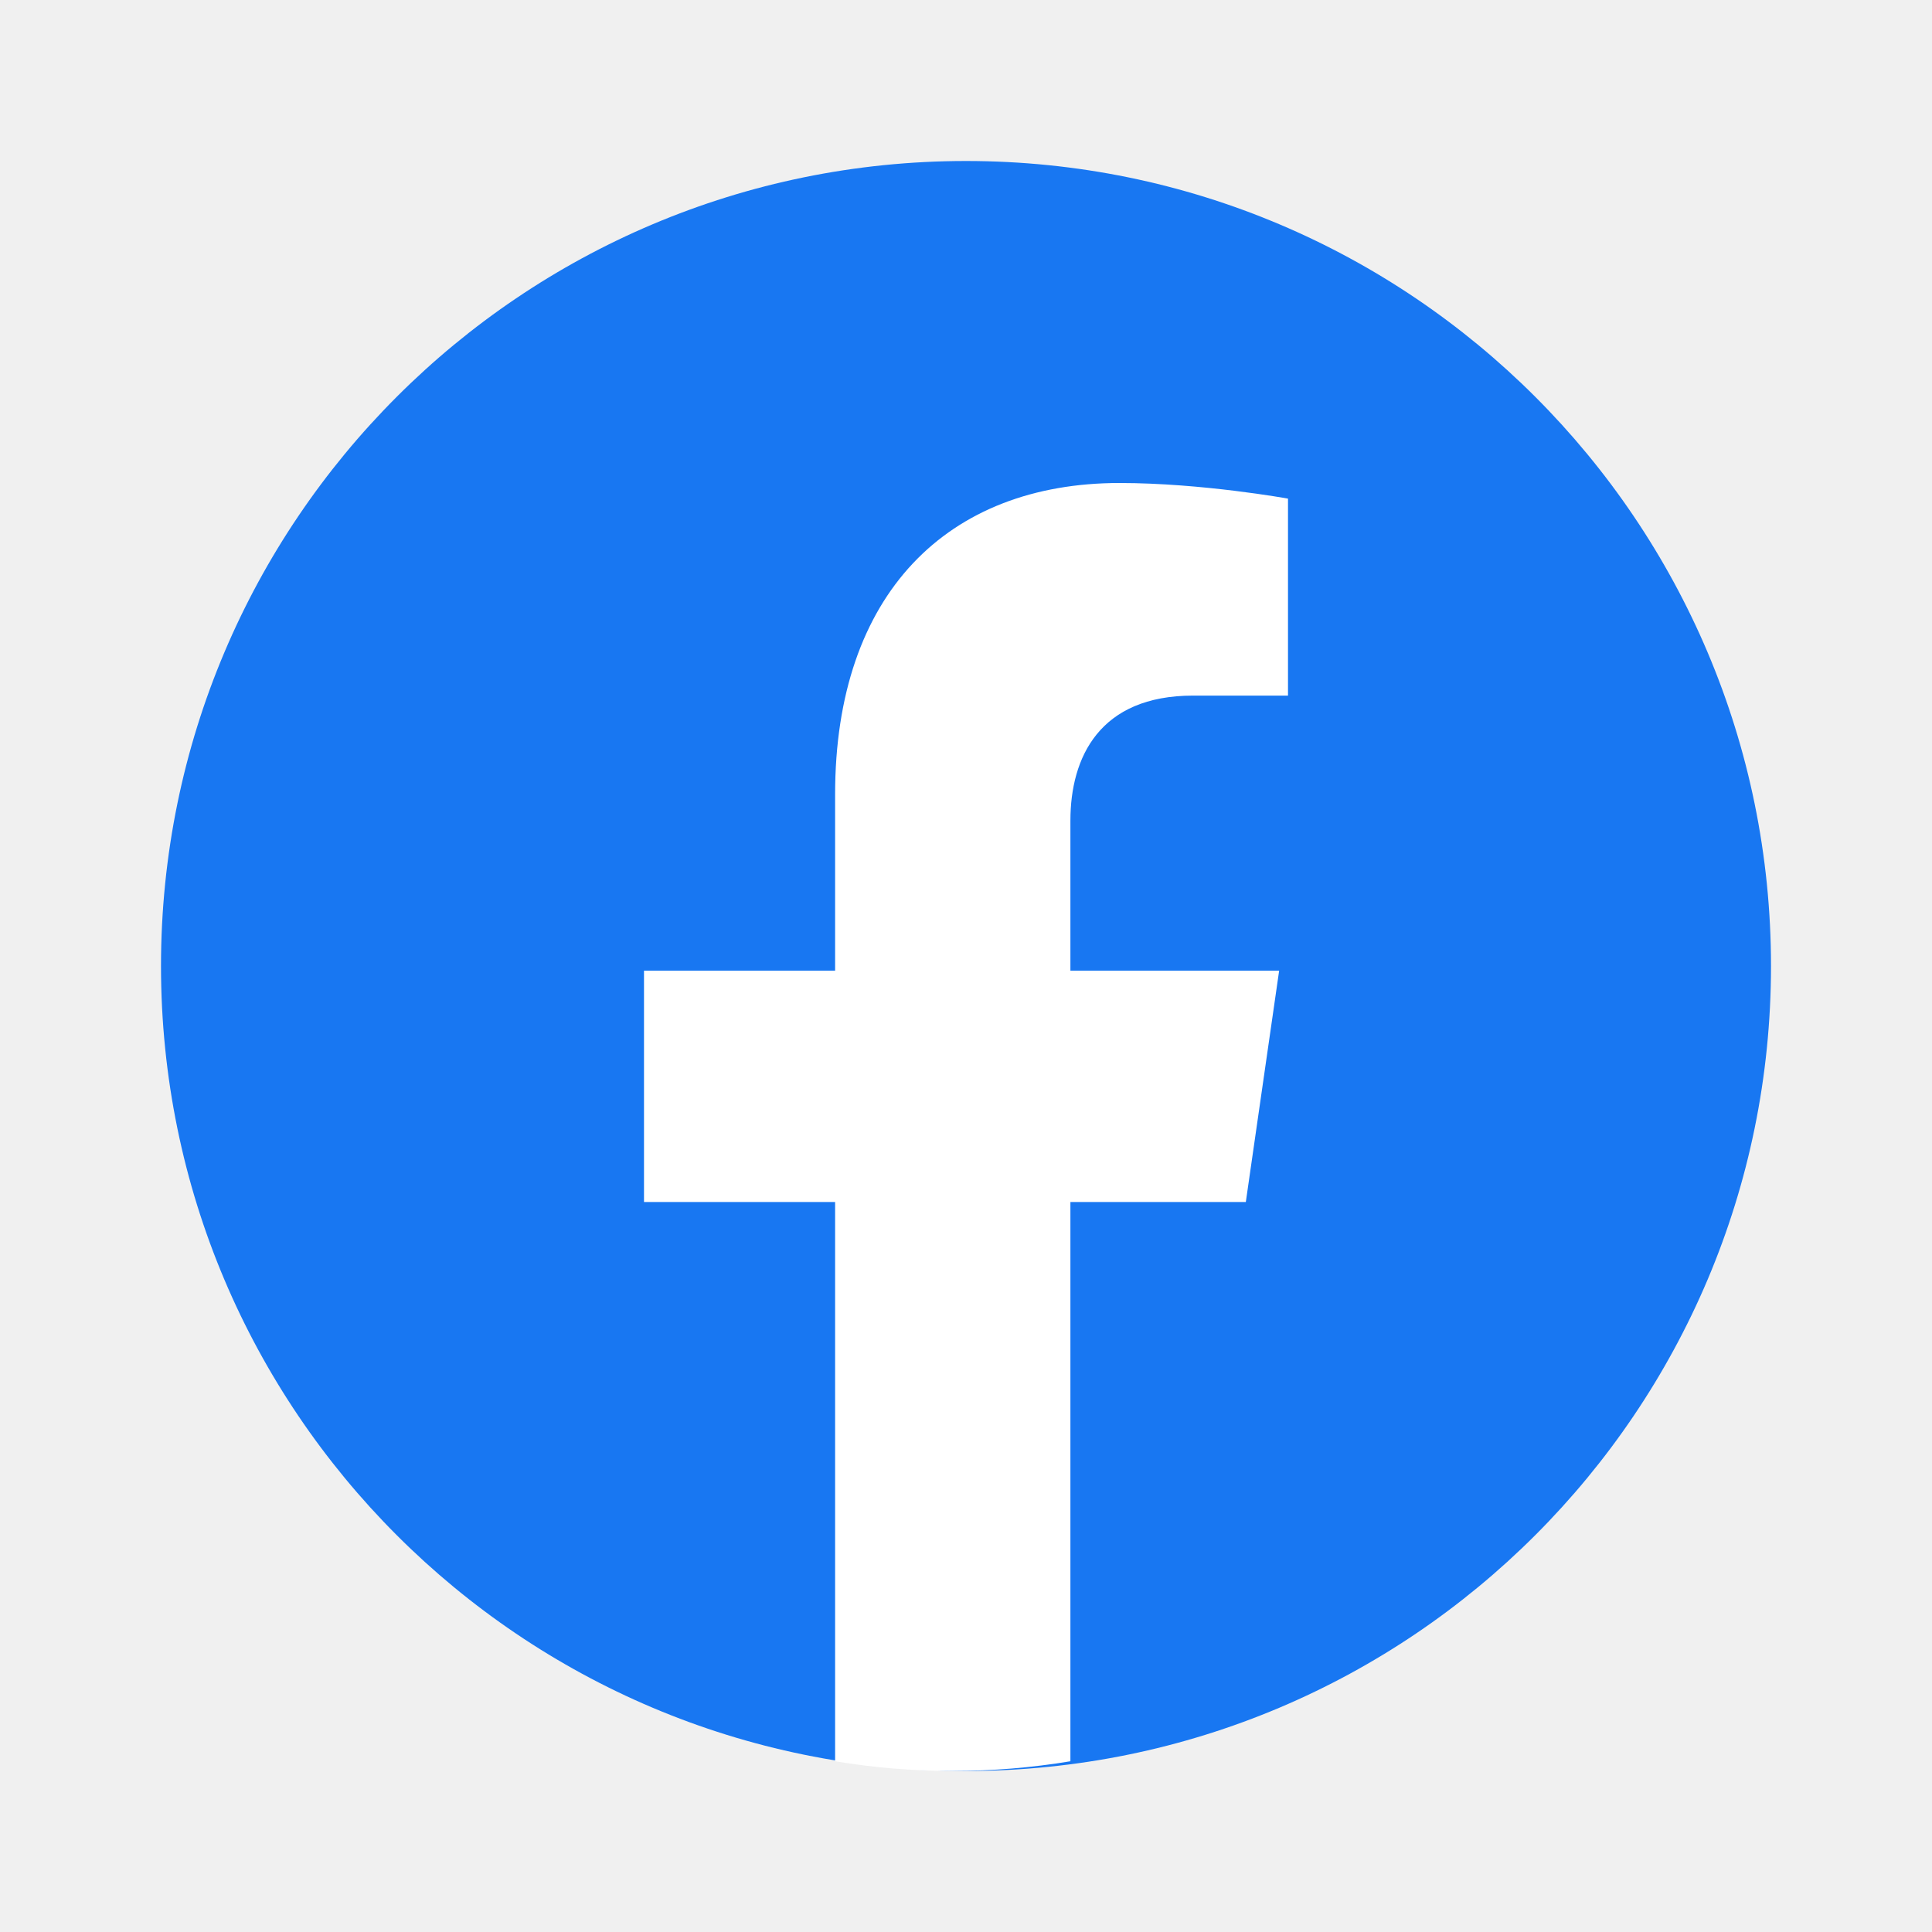
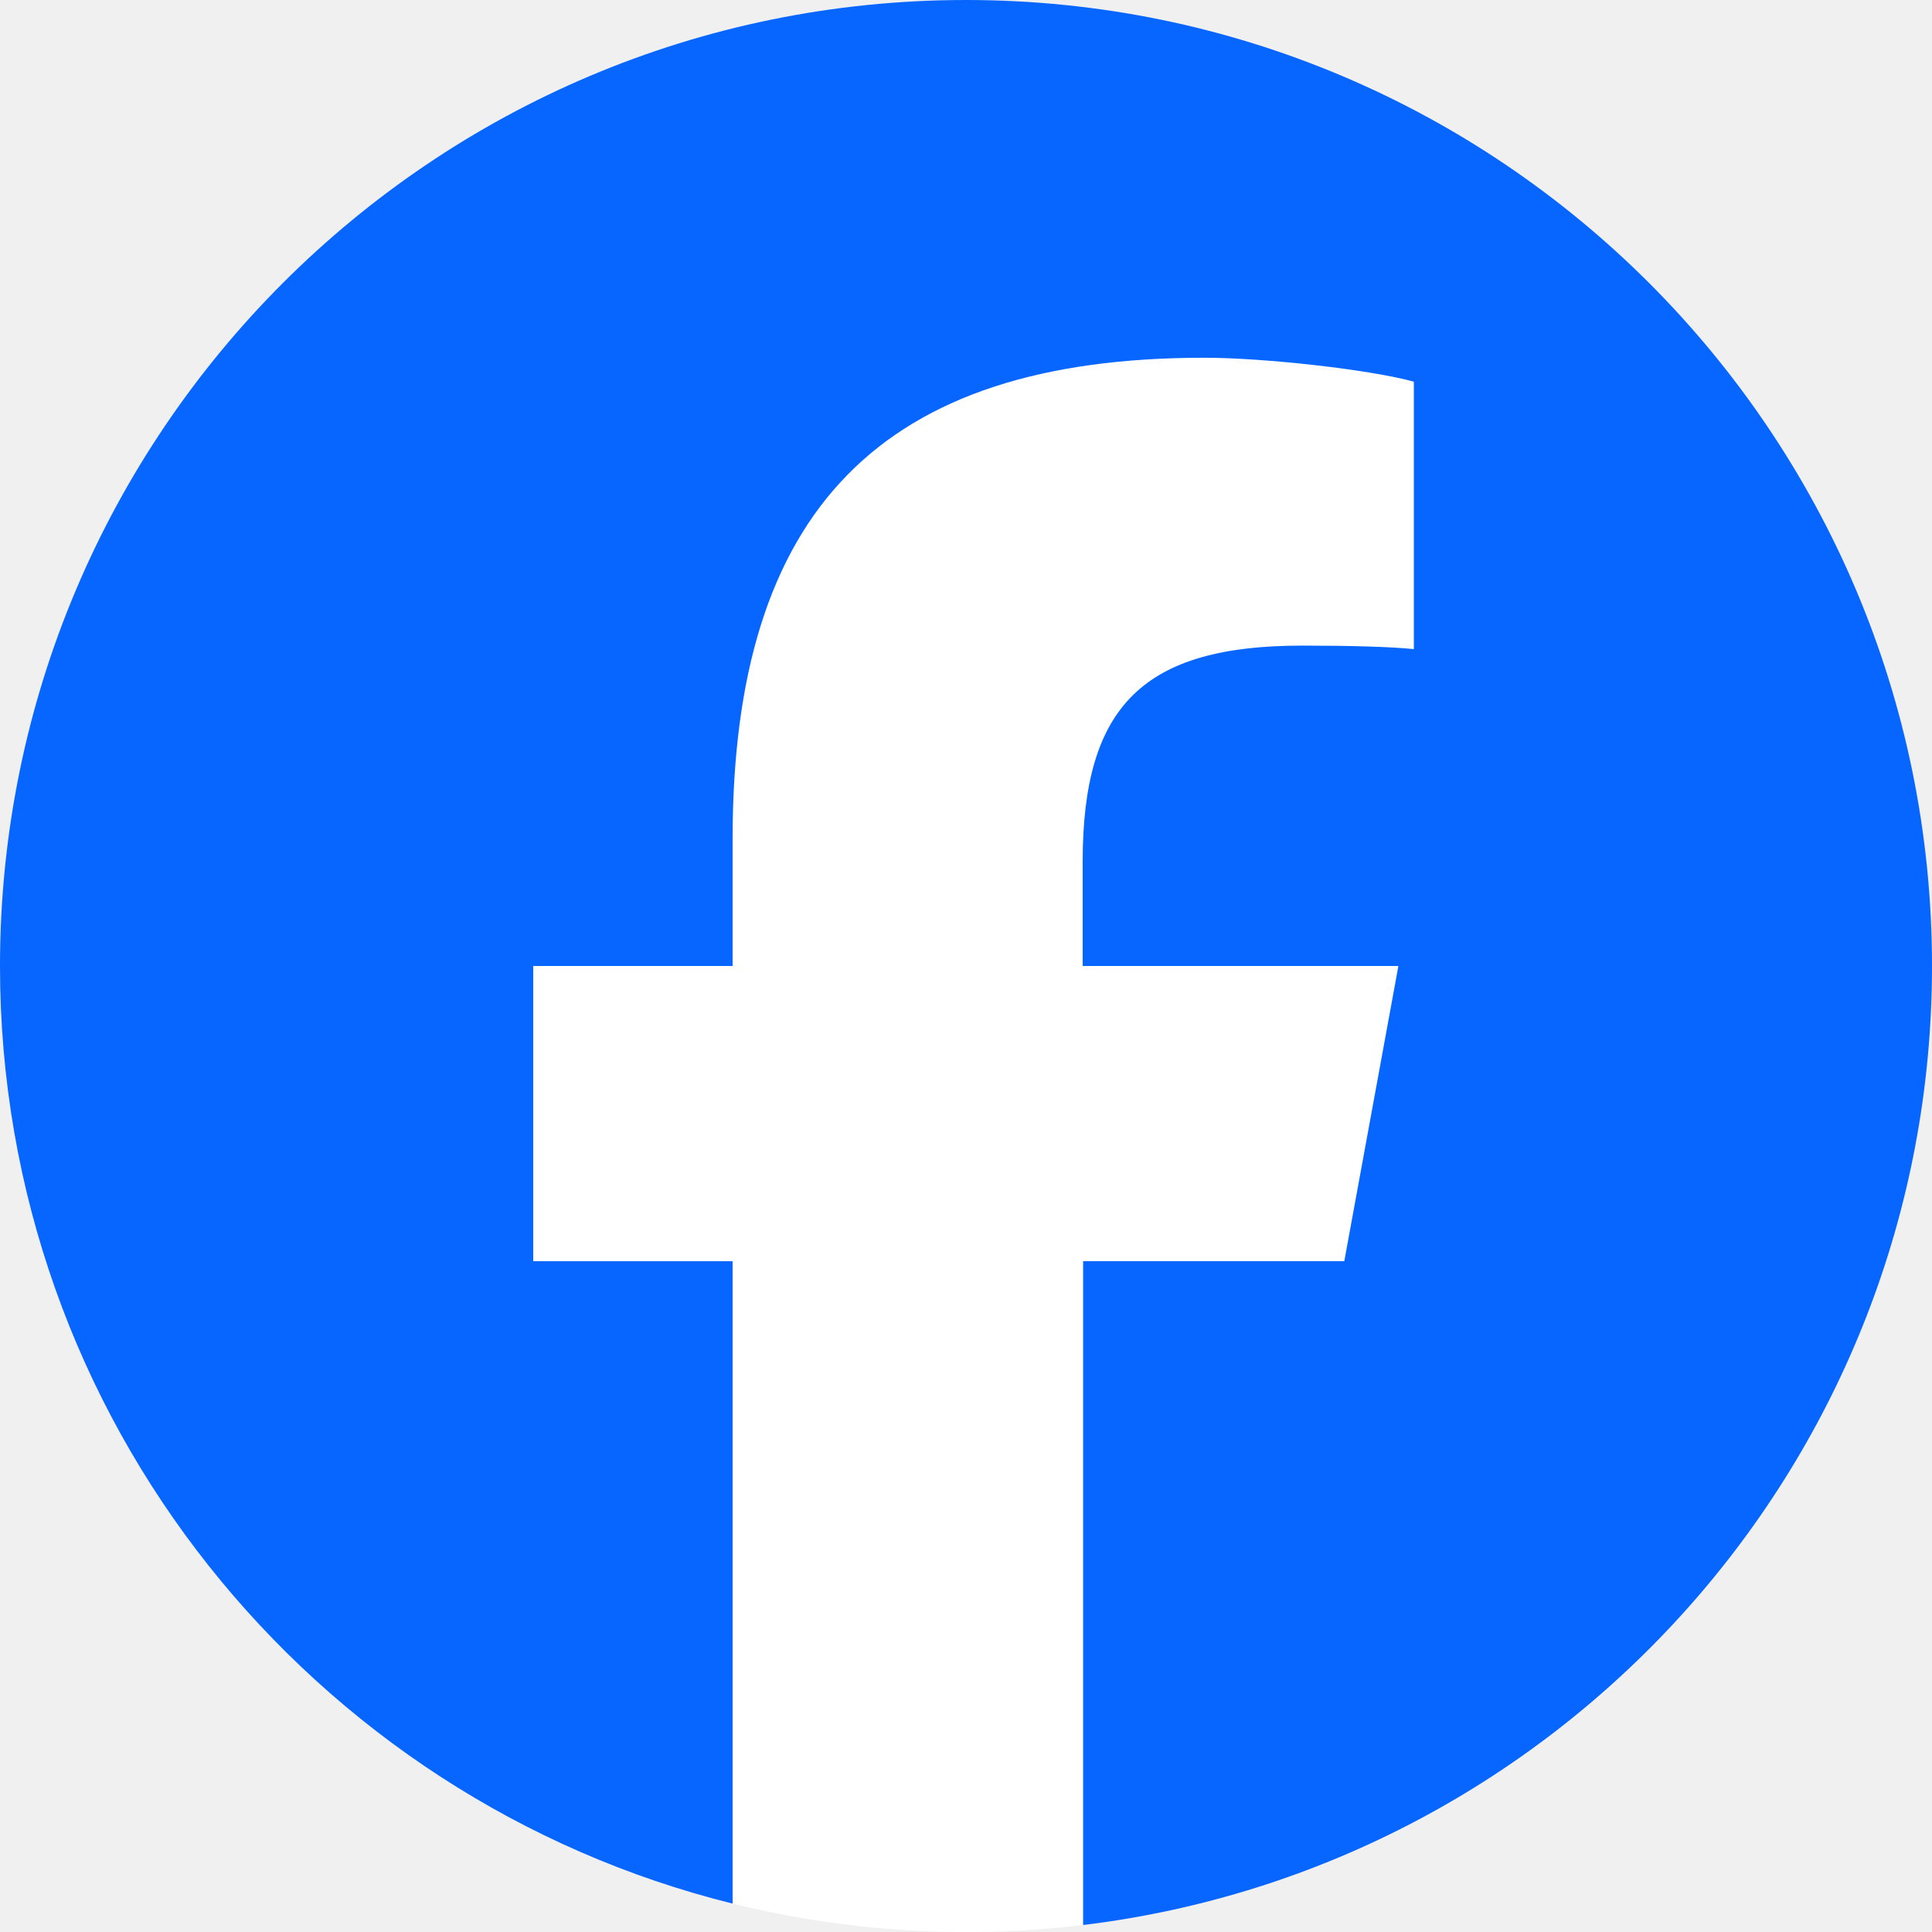
- <svg xmlns="http://www.w3.org/2000/svg" width="24" height="24" viewBox="0 0 24 24" fill="none">
-   <circle cx="12" cy="12" r="10" fill="#1877F2" />
-   <path d="M15.476 14.932L15.89 12.058H13.297V10.194C13.297 9.408 13.659 8.641 14.821 8.641H16V6.194C16 6.194 14.93 6 13.907 6C11.771 6 10.374 7.376 10.374 9.868V12.058H8V14.932H10.374V21.879C11.343 22.04 12.329 22.04 13.297 21.879V14.932H15.476Z" fill="white" />
+ <svg xmlns="http://www.w3.org/2000/svg" viewBox="0 0 36 36" class="x1lliihq x1k90msu x2h7rmj x1qfuztq x5e5rjt" fill="currentColor" height="24" width="24">
+   <path d="M20.181 35.87C29.094 34.791 36 27.202 36 18c0-9.941-8.059-18-18-18S0 8.059 0 18c0 8.442 5.811 15.526 13.652 17.471L14 34h5.5l.681 1.87Z" fill="#0766FF" />
+   <path class="xe3v8dz" d="M13.651 35.471v-11.97H9.936V18h3.715v-2.37c0-6.127 2.772-8.964 8.784-8.964 1.138 0 3.103.223 3.91.446v4.983c-.425-.043-1.167-.065-2.081-.065-2.952 0-4.09 1.116-4.09 4.025V18h5.883l-1.008 5.5h-4.867v12.37a18.183 18.183 0 0 1-6.53-.399Z" fill="#FFFFFF" />
</svg>
